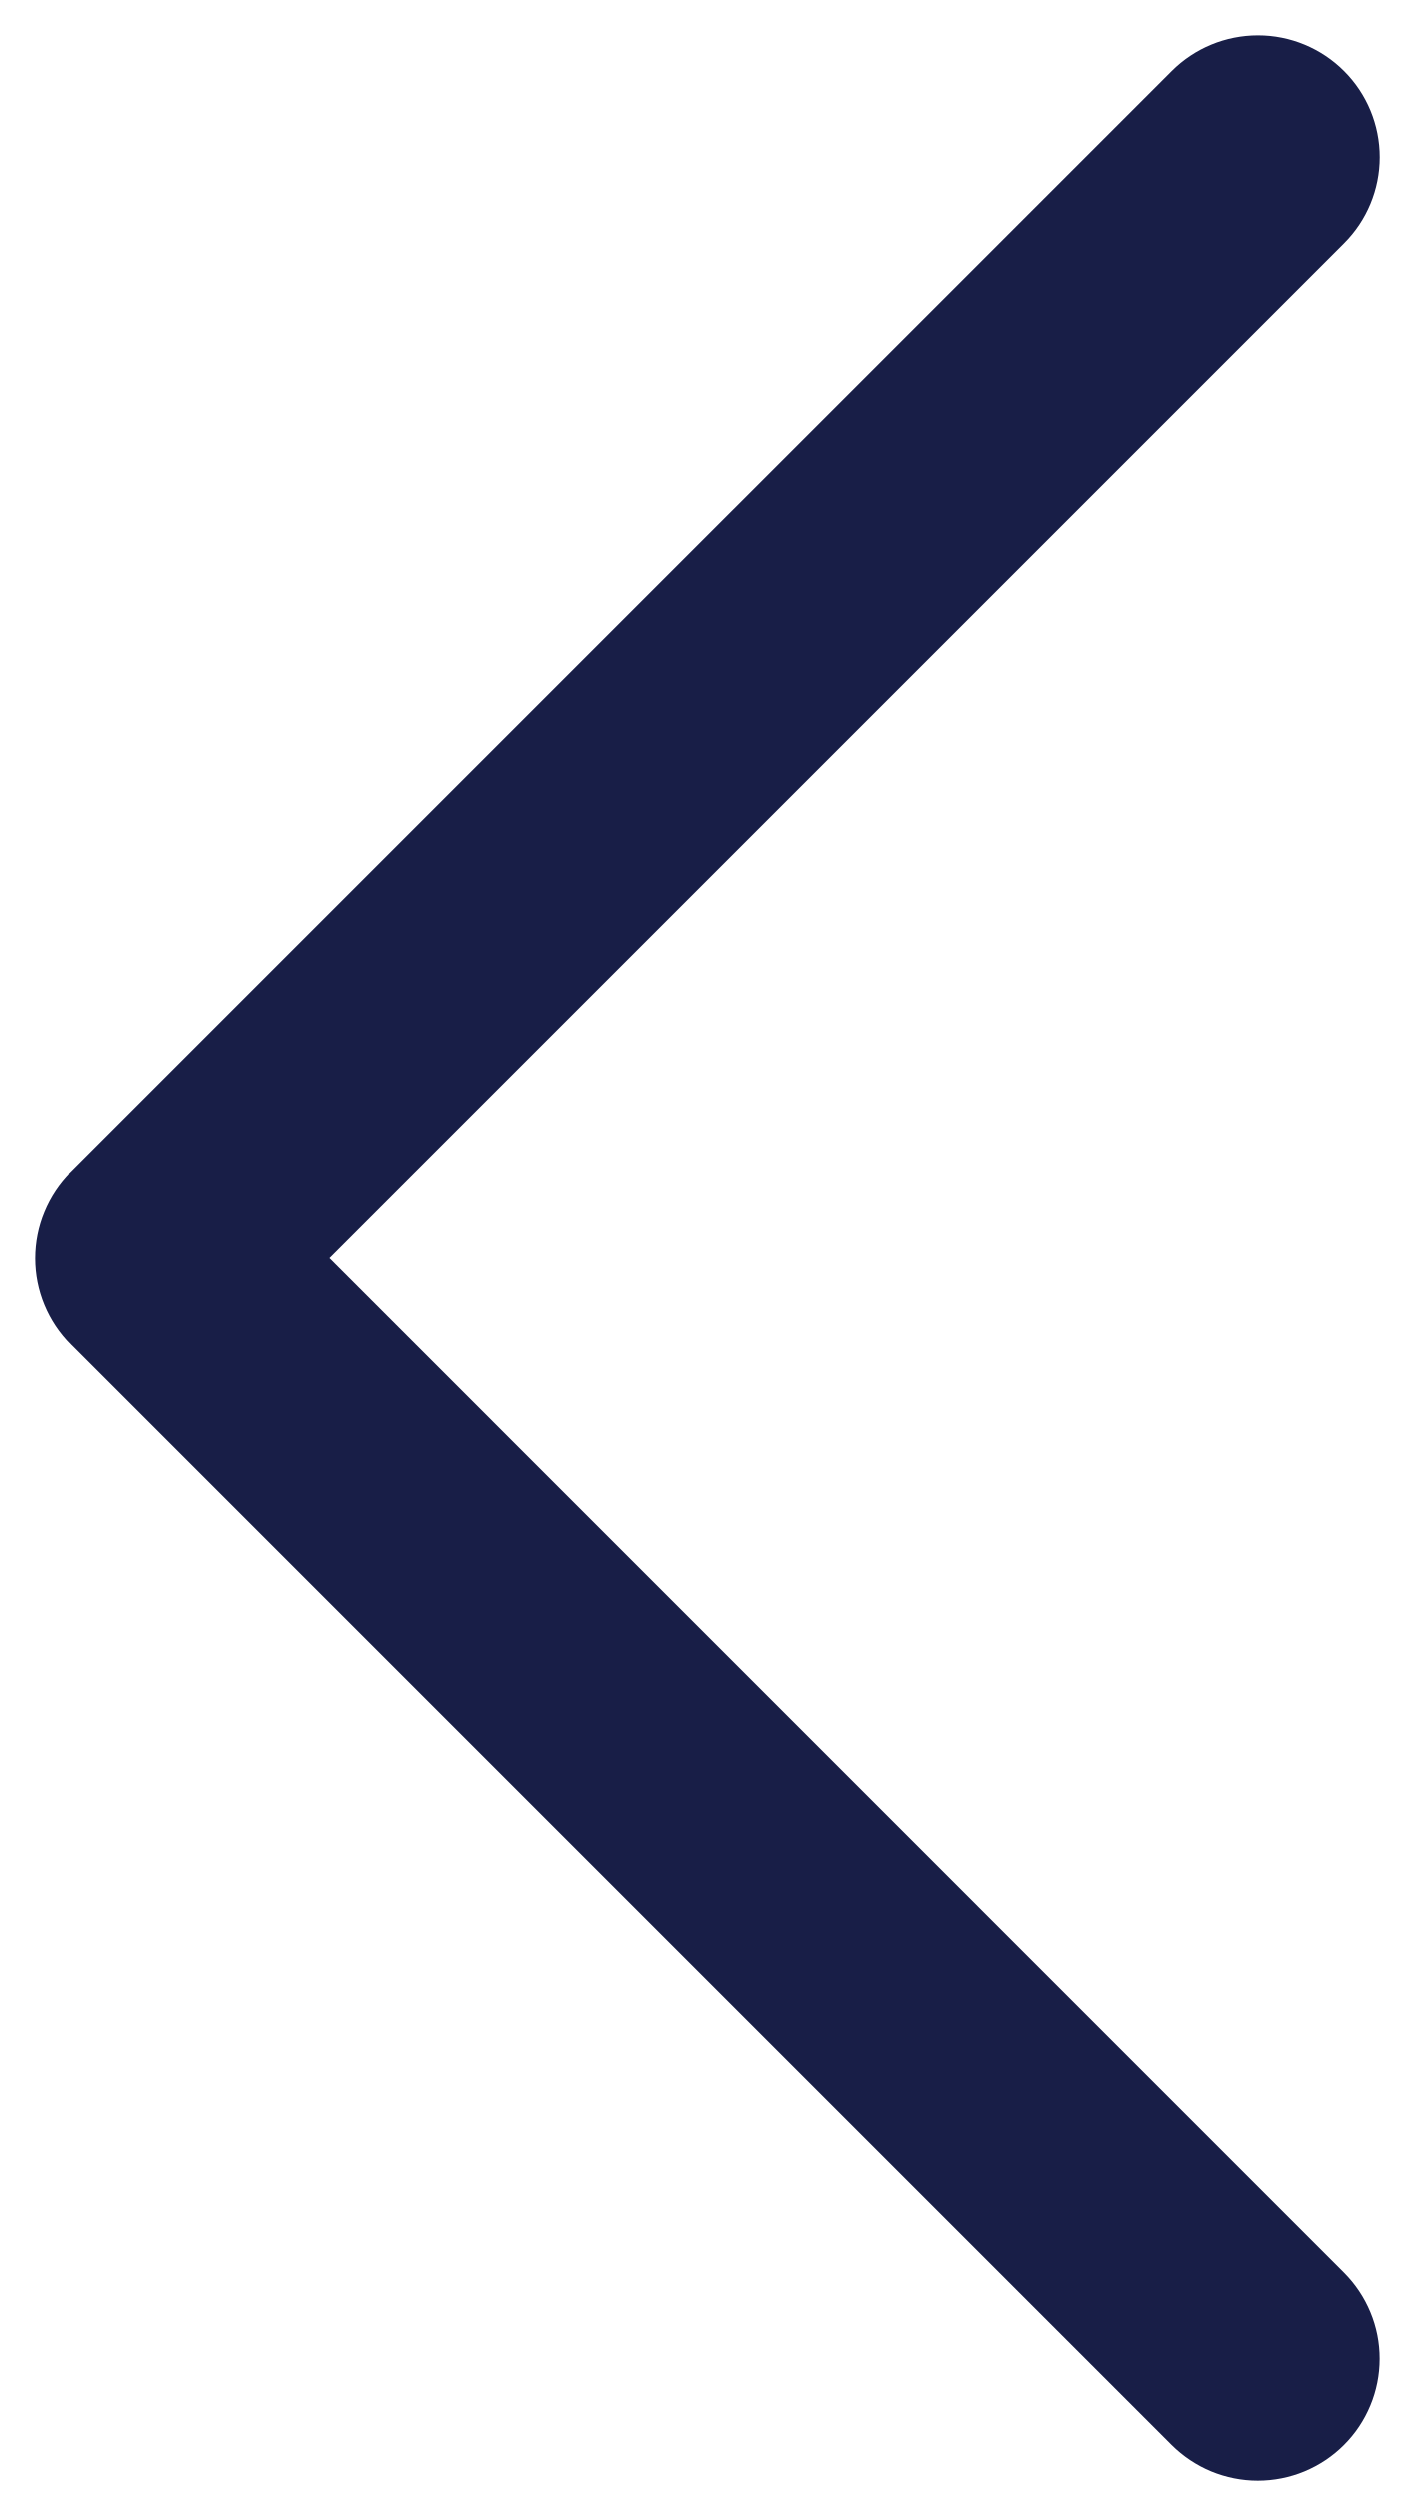
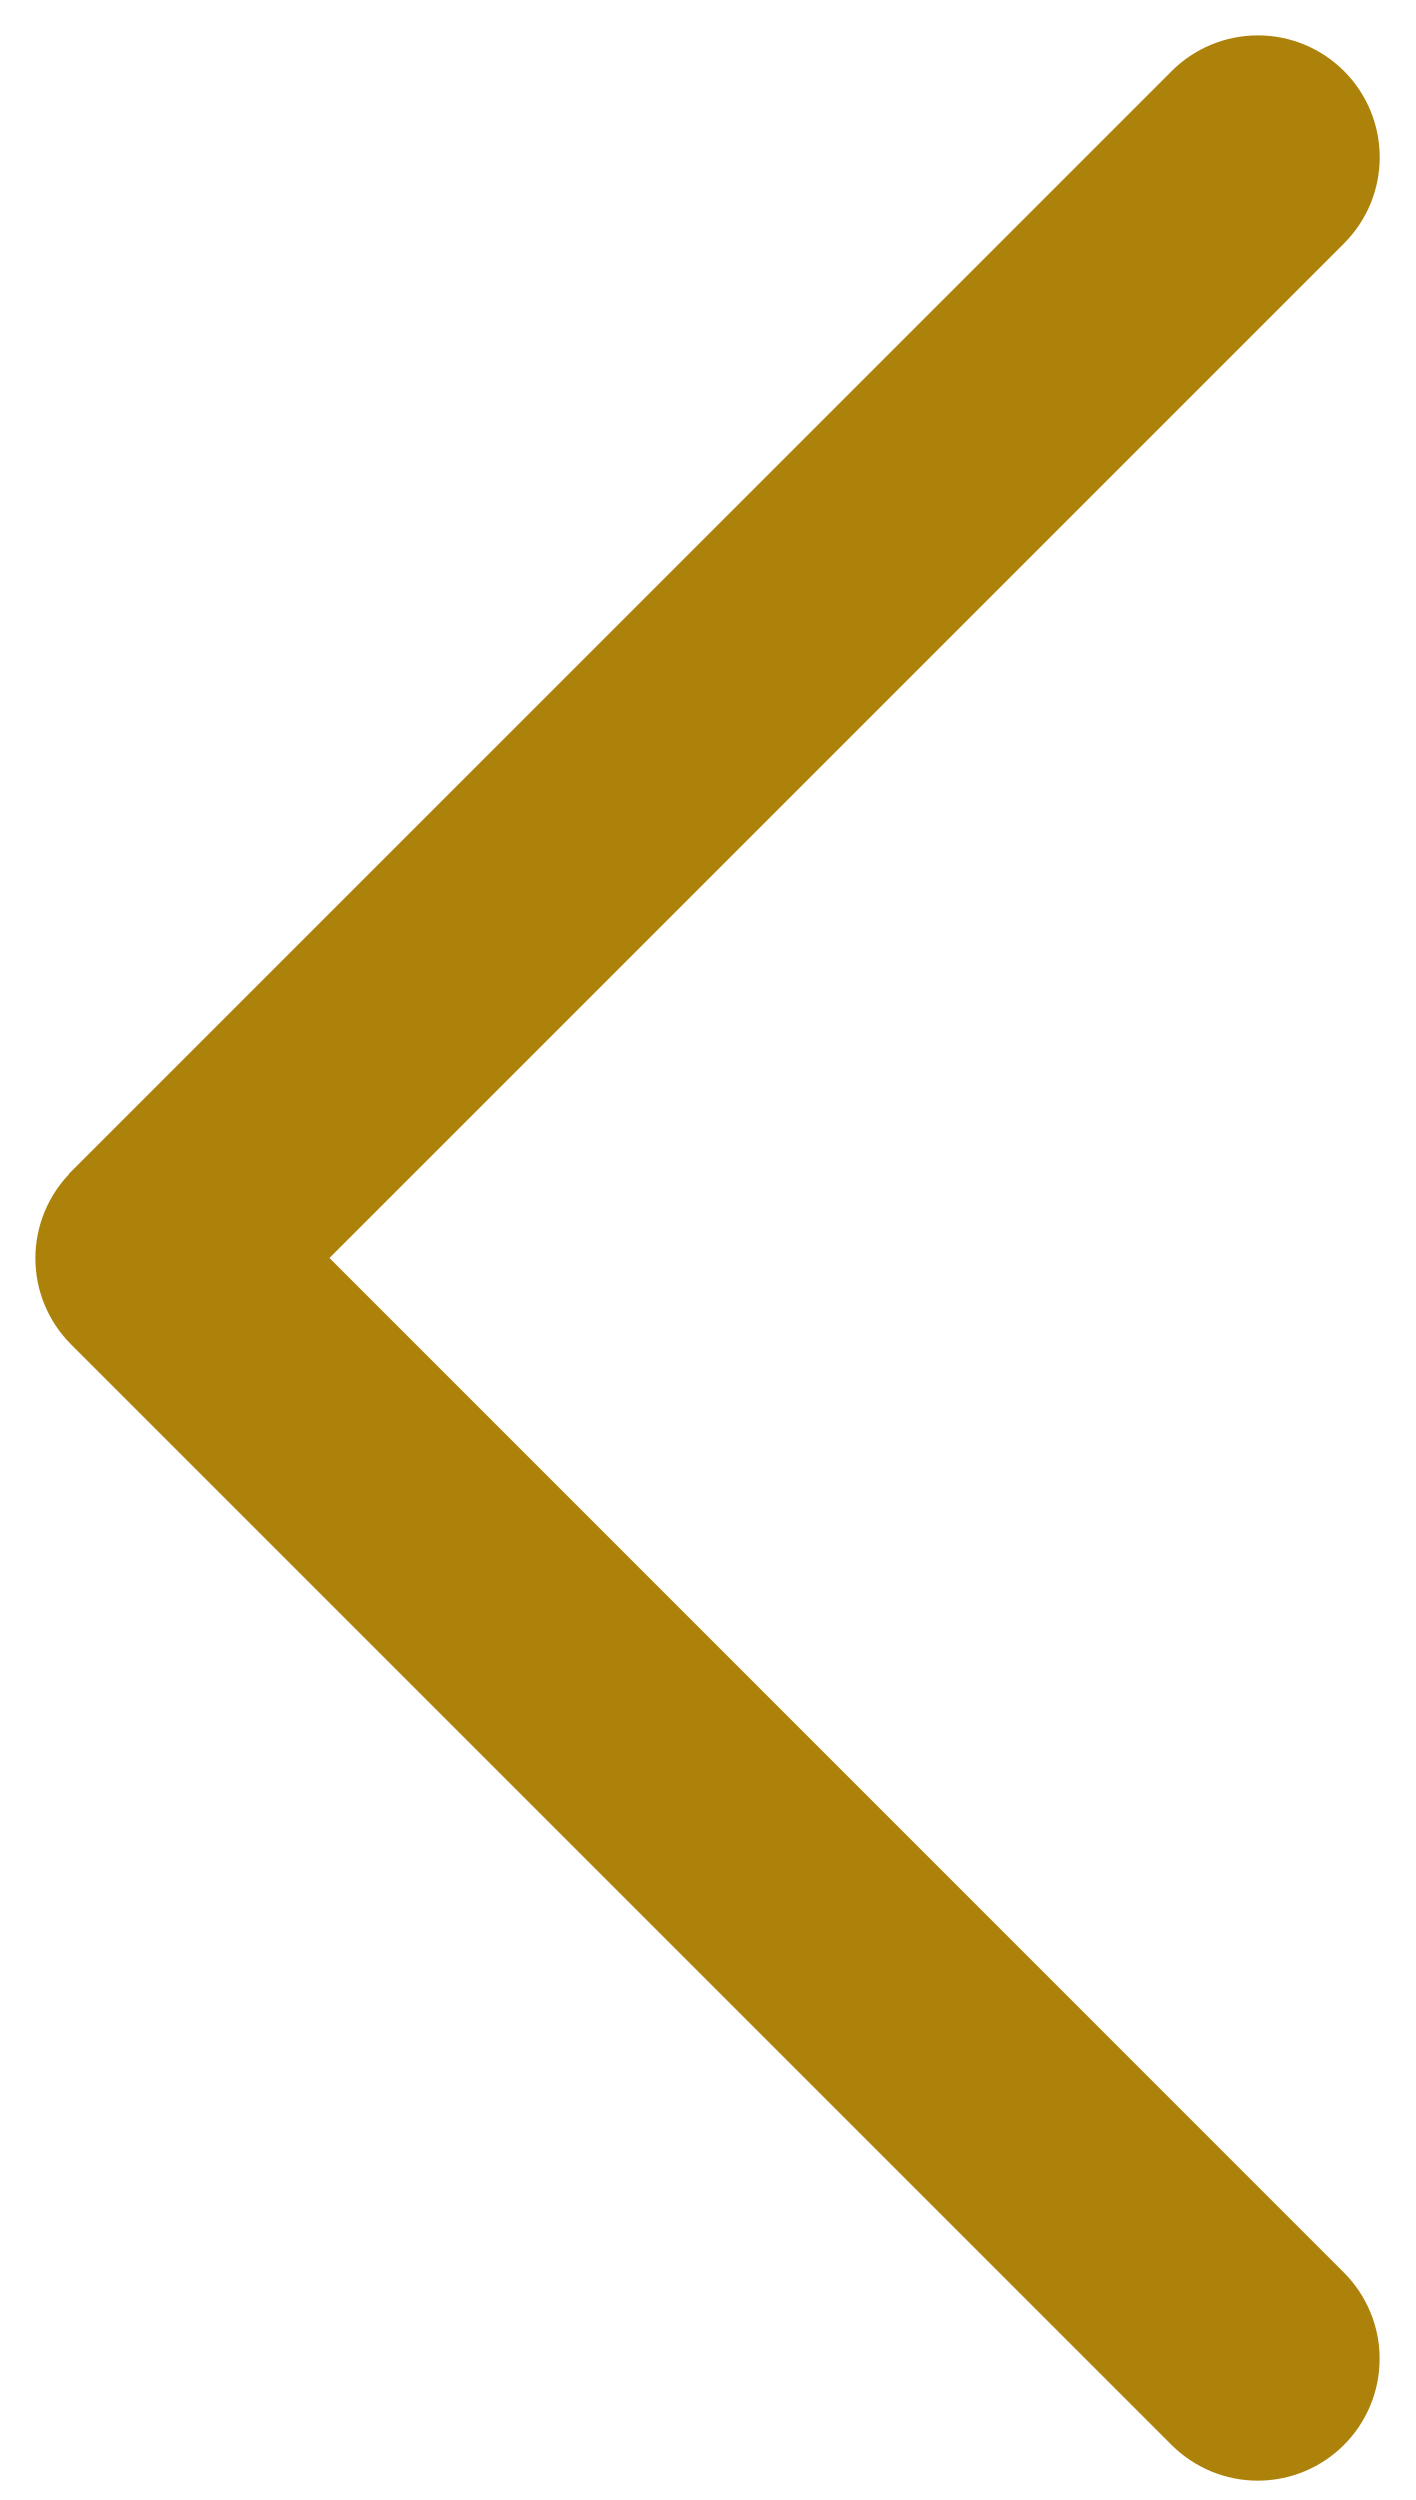
<svg xmlns="http://www.w3.org/2000/svg" width="30" height="53" viewBox="0 0 30 53" fill="none">
-   <path d="M1.687 25.012L25.017 1.683C25.455 1.245 26.049 1 26.668 1C27.286 1 27.88 1.246 28.317 1.684C28.755 2.122 29 2.716 29 3.335C29 3.953 28.754 4.547 28.316 4.984L6.631 26.669L28.316 48.357C28.532 48.574 28.704 48.831 28.821 49.114C28.939 49.397 28.999 49.701 28.998 50.007C28.998 50.314 28.938 50.617 28.82 50.9C28.703 51.183 28.531 51.441 28.314 51.657C28.098 51.874 27.84 52.045 27.557 52.163C27.274 52.28 26.97 52.34 26.664 52.34C26.358 52.34 26.054 52.279 25.771 52.162C25.488 52.044 25.231 51.872 25.014 51.656L1.684 28.326C1.467 28.109 1.295 27.852 1.178 27.569C1.06 27.285 1 26.982 1 26.675C1 26.369 1.06 26.065 1.178 25.782C1.295 25.498 1.467 25.241 1.684 25.024L1.687 25.012Z" fill="#181E47" stroke="#181E47" stroke-width="0.5" />
+   <path d="M1.687 25.012L25.017 1.683C25.455 1.245 26.049 1 26.668 1C27.286 1 27.88 1.246 28.317 1.684C28.755 2.122 29 2.716 29 3.335C29 3.953 28.754 4.547 28.316 4.984L6.631 26.669L28.316 48.357C28.532 48.574 28.704 48.831 28.821 49.114C28.939 49.397 28.999 49.701 28.998 50.007C28.998 50.314 28.938 50.617 28.82 50.9C28.703 51.183 28.531 51.441 28.314 51.657C28.098 51.874 27.84 52.045 27.557 52.163C27.274 52.28 26.97 52.34 26.664 52.34C26.358 52.34 26.054 52.279 25.771 52.162C25.488 52.044 25.231 51.872 25.014 51.656L1.684 28.326C1.467 28.109 1.295 27.852 1.178 27.569C1.06 27.285 1 26.982 1 26.675C1 26.369 1.06 26.065 1.178 25.782C1.295 25.498 1.467 25.241 1.684 25.024L1.687 25.012Z" fill="#AD820B" stroke="#AD820B" stroke-width="0.5" />
</svg>
